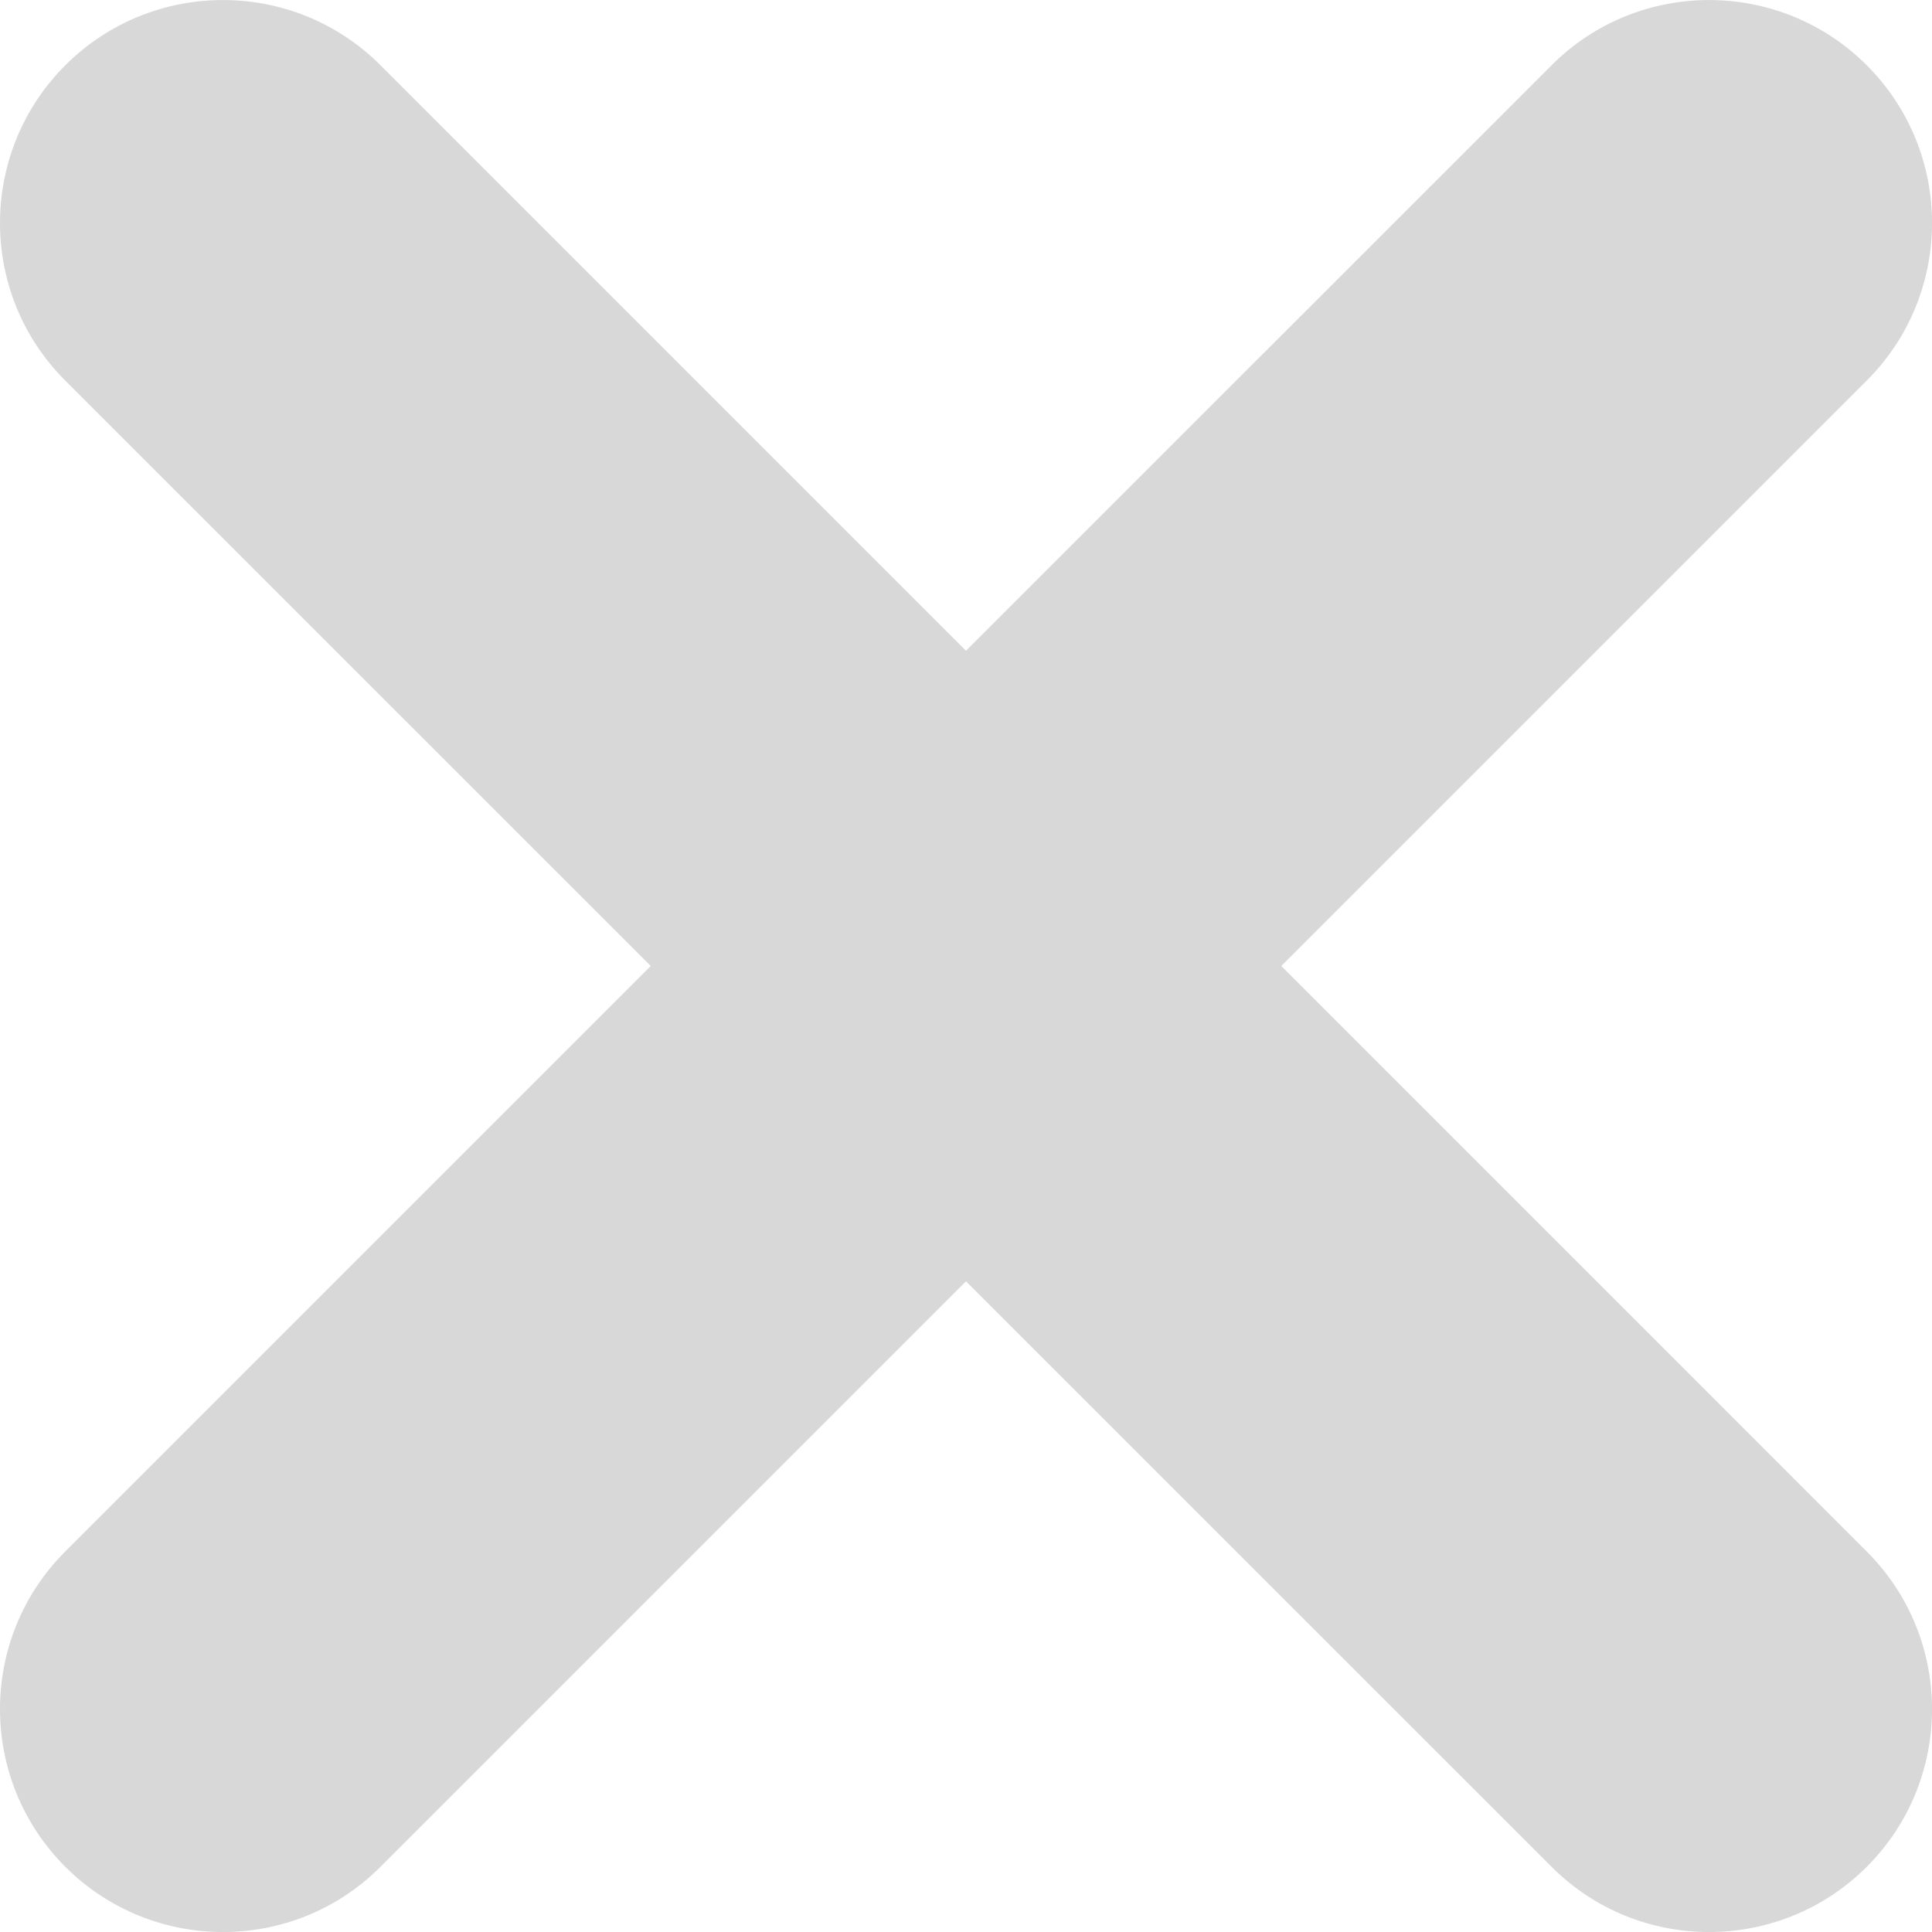
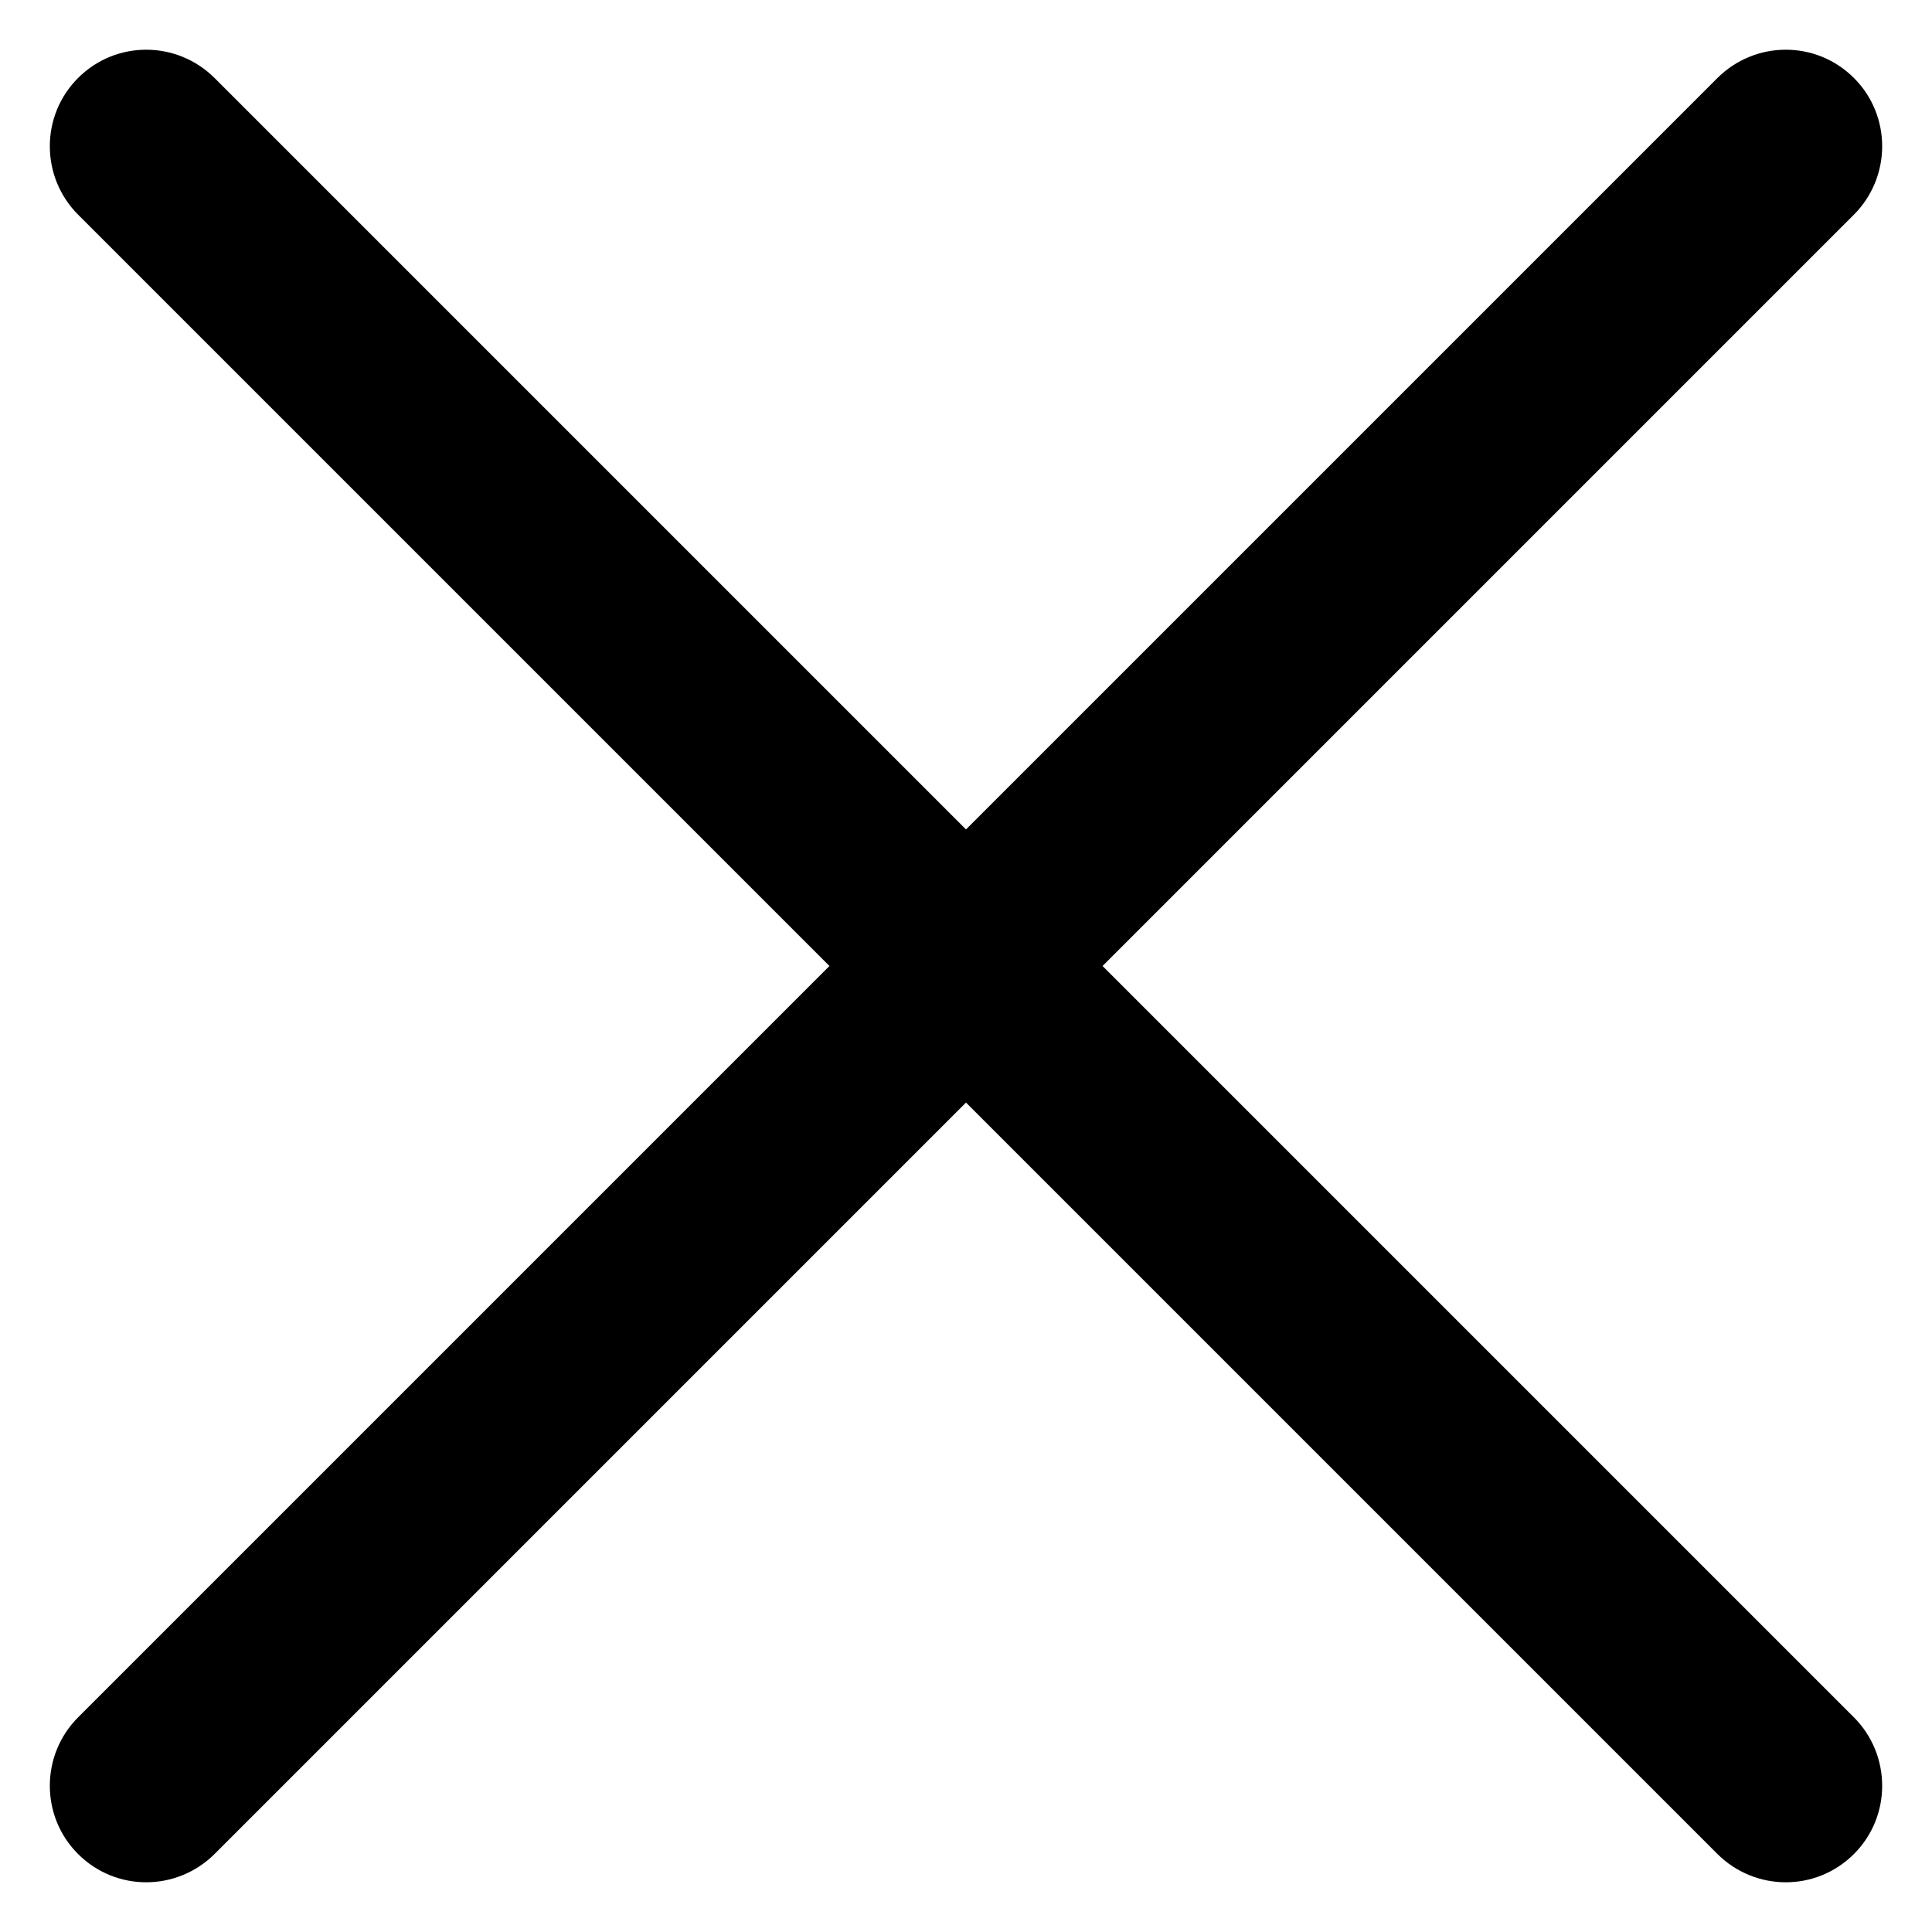
- <svg xmlns="http://www.w3.org/2000/svg" width="24px" height="24px" viewBox="0 0 24 24" version="1.1">
+ <svg xmlns="http://www.w3.org/2000/svg" width="26px" height="26px" viewBox="0 0 26 26" version="1.1">
  <defs />
  <g id="Page-1" stroke="none" stroke-width="1" fill="none" fill-rule="evenodd">
-     <g id="Close" transform="translate(-7, -8)" fill="#D8D8D8">
-       <path d="M15.084,20 L7.809,27.275 C6.73,28.354 6.73,30.108 7.811,31.19 C8.89,32.269 10.645,32.272 11.726,31.191 L19,23.917 L26.275,31.191 C27.355,32.272 29.11,32.269 30.19,31.19 C31.271,30.108 31.27,28.354 30.191,27.275 L22.917,20 L30.191,12.726 C31.27,11.647 31.271,9.893 30.19,8.811 C29.11,7.732 27.355,7.729 26.275,8.81 L19,16.084 L11.726,8.81 C10.645,7.729 8.89,7.732 7.811,8.811 C6.73,9.893 6.73,11.647 7.809,12.726 L15.084,20 L15.084,20 Z" id="Close-" />
+     <g id="Close" transform="translate(-9, -9)" fill="#000000">
+       <g transform="translate(9, 9)">
+         <path d="M14.838,13 L24.947,23.109 C25.455,23.616 25.458,24.442 24.95,24.95 C24.439,25.461 23.618,25.456 23.109,24.947 L13,14.838 L2.891,24.947 C2.382,25.456 1.561,25.461 1.05,24.95 C0.542,24.442 0.545,23.616 1.053,23.109 L11.162,13 L1.053,2.891 C0.545,2.384 0.542,1.558 1.05,1.05 C1.561,0.539 2.382,0.544 2.891,1.053 L13,11.162 L23.109,1.053 C23.618,0.544 24.439,0.539 24.95,1.05 C25.458,1.558 25.455,2.384 24.947,2.891 L14.838,13 Z" />
+       </g>
    </g>
  </g>
</svg>
